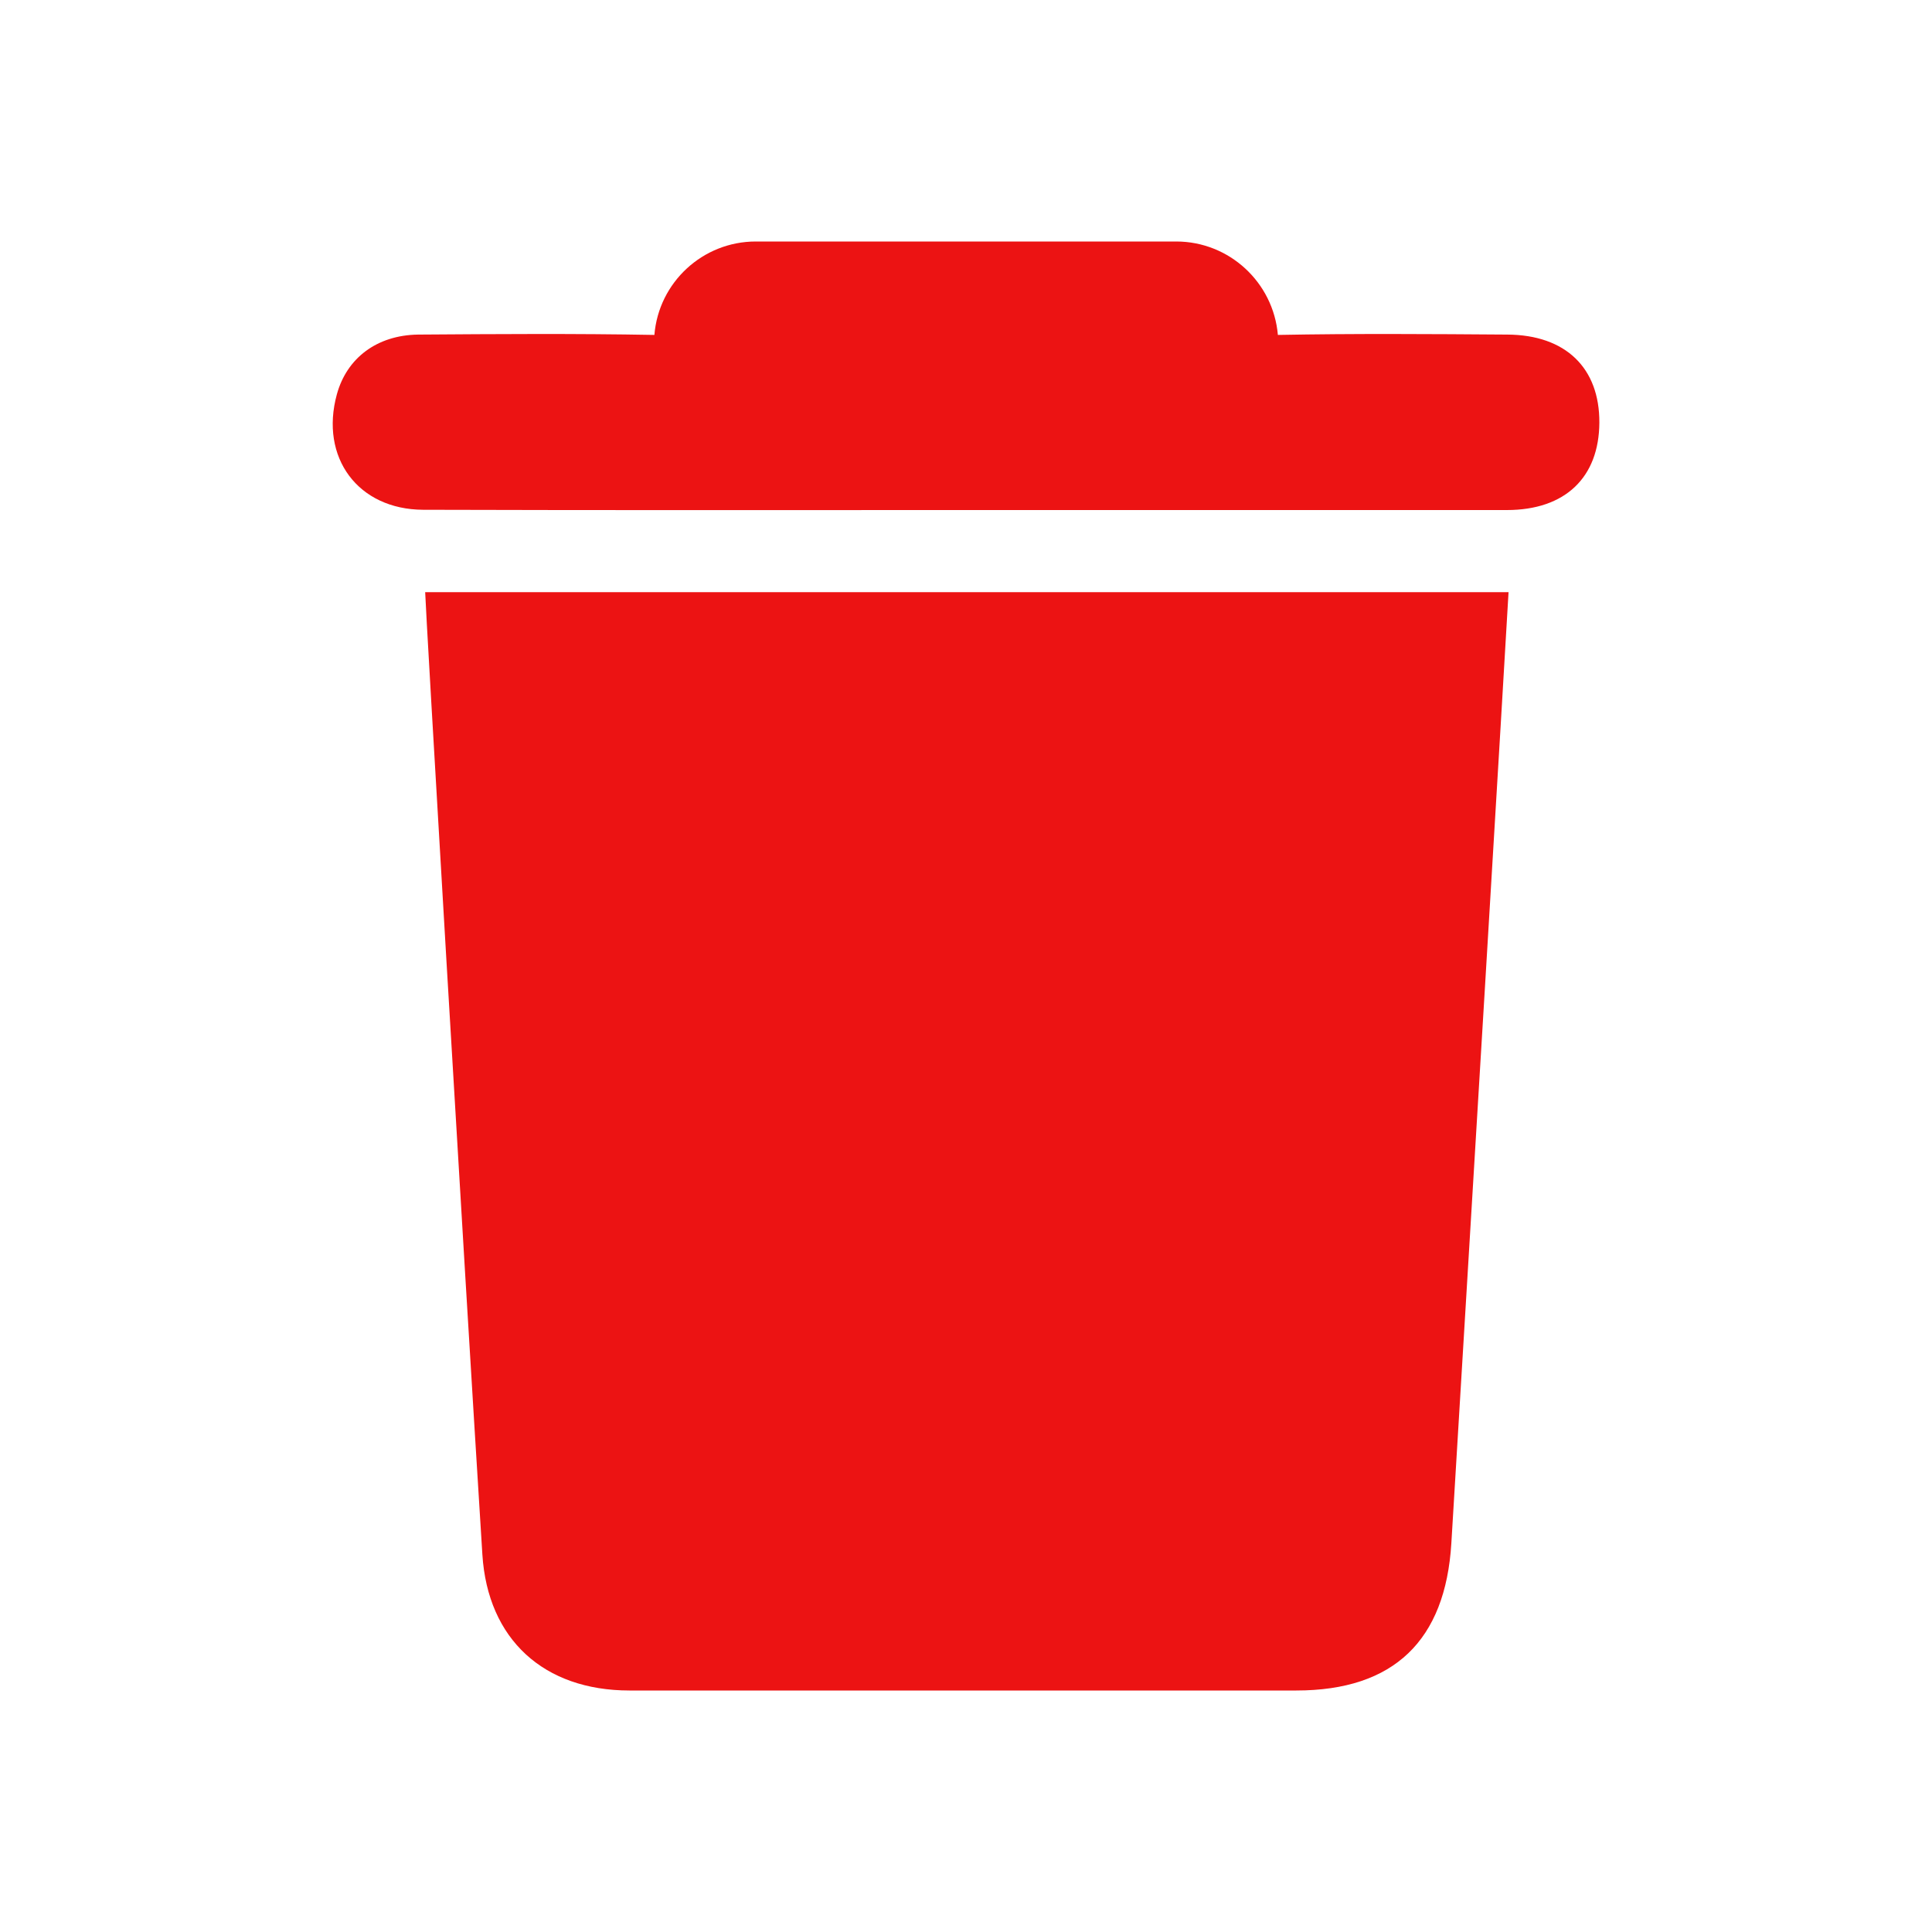
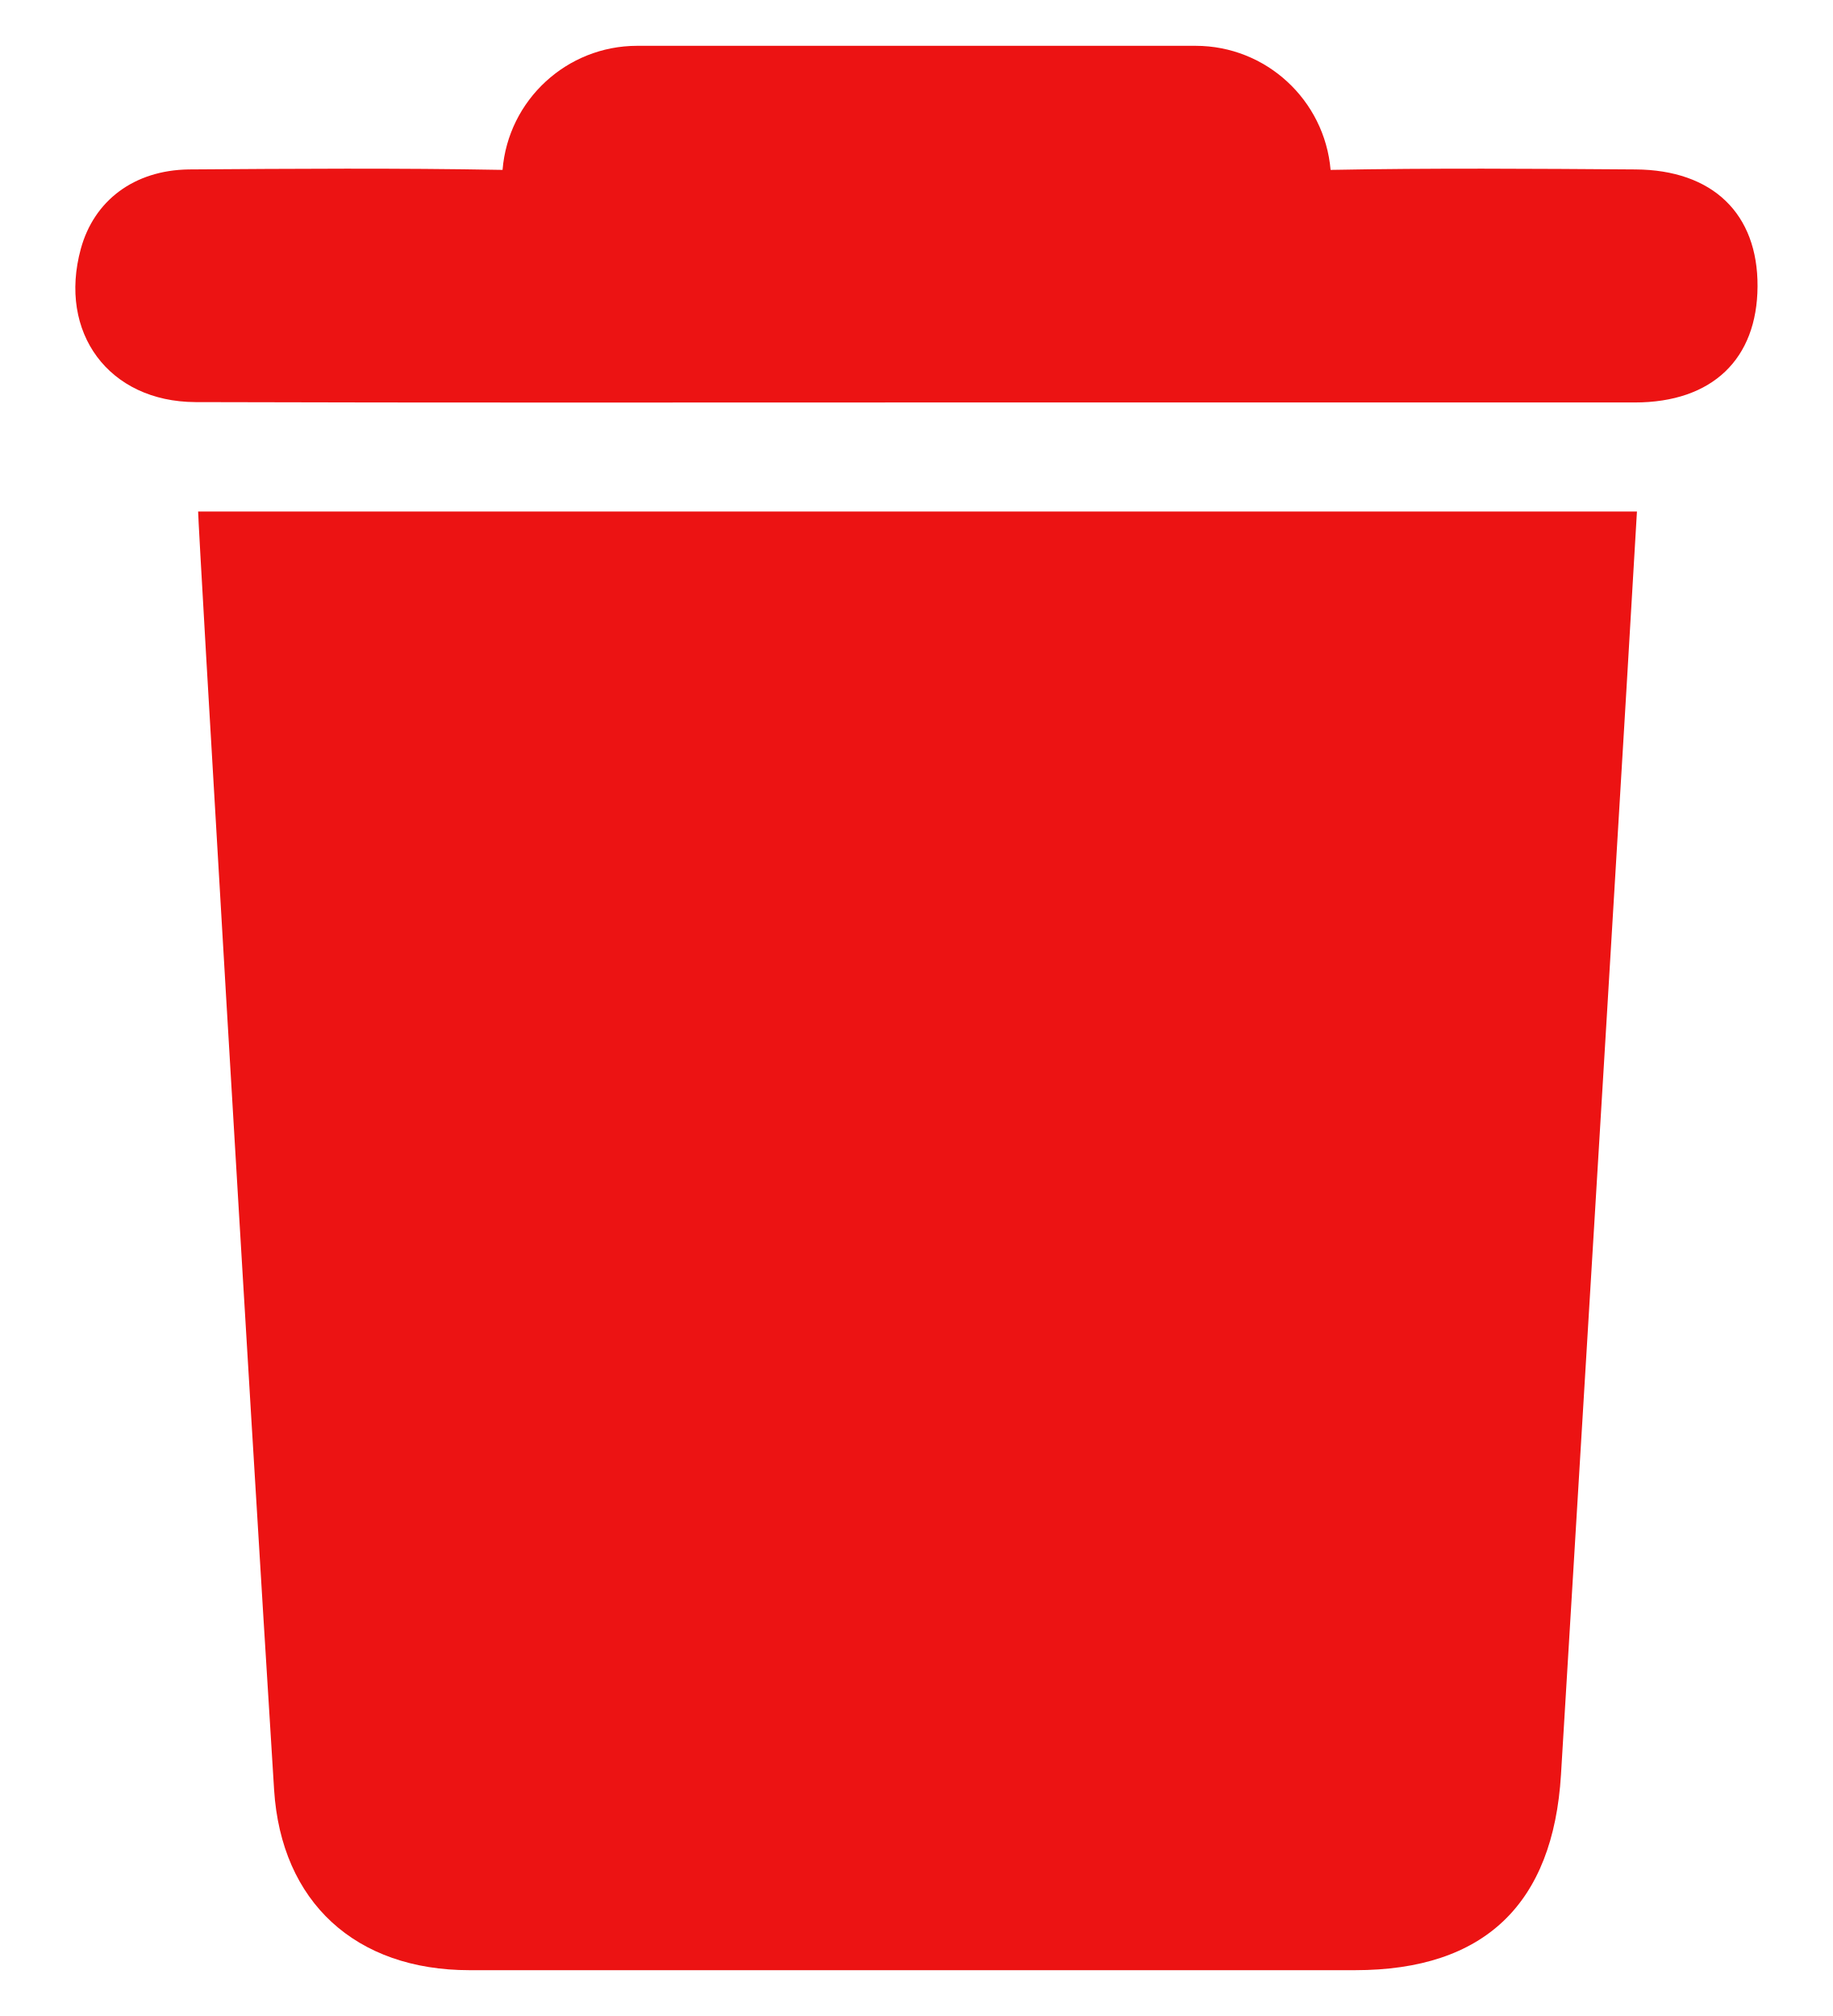
- <svg xmlns="http://www.w3.org/2000/svg" width="28" height="28" viewBox="0 0 28 28" fill="none">
-   <path d="M6.991 22.531C7.069 23.758 7.881 24.5 9.123 24.5H18.787C20.202 24.5 20.948 23.774 21.034 22.367C21.264 18.578 21.822 9.337 21.863 8.582H6.162C6.162 8.746 6.712 18.094 6.991 22.531Z" fill="#EC1313" />
-   <path d="M21.846 4.849C20.735 4.841 19.627 4.833 18.52 4.854C18.454 4.091 17.814 3.5 17.047 3.5H10.953C10.186 3.5 9.546 4.091 9.484 4.854C8.344 4.833 7.2 4.841 6.059 4.849C5.461 4.858 5.026 5.19 4.882 5.715C4.632 6.629 5.186 7.384 6.133 7.388C8.762 7.396 11.387 7.392 14.012 7.392H21.838C22.687 7.392 23.175 6.917 23.179 6.125C23.183 5.333 22.691 4.854 21.846 4.849Z" fill="#EC1313" />
+ <svg xmlns="http://www.w3.org/2000/svg" width="20" height="22" viewBox="0 0 20 22" fill="none">
+   <path d="M2.991 19.531C3.069 20.758 3.881 21.5 5.123 21.5H14.787C16.202 21.5 16.948 20.774 17.034 19.367C17.264 15.578 17.822 6.337 17.863 5.582H2.162C2.162 5.746 2.712 15.094 2.991 19.531Z" fill="#EC1313" />
+   <path d="M17.846 1.849C16.735 1.841 15.627 1.833 14.52 1.854C14.454 1.091 13.815 0.5 13.047 0.5H6.953C6.186 0.5 5.546 1.091 5.484 1.854C4.344 1.833 3.2 1.841 2.059 1.849C1.461 1.858 1.026 2.19 0.882 2.715C0.632 3.629 1.186 4.384 2.133 4.388C4.762 4.396 7.387 4.392 10.012 4.392H17.838C18.687 4.392 19.175 3.917 19.179 3.125C19.183 2.333 18.691 1.854 17.846 1.849Z" fill="#EC1313" />
</svg>
